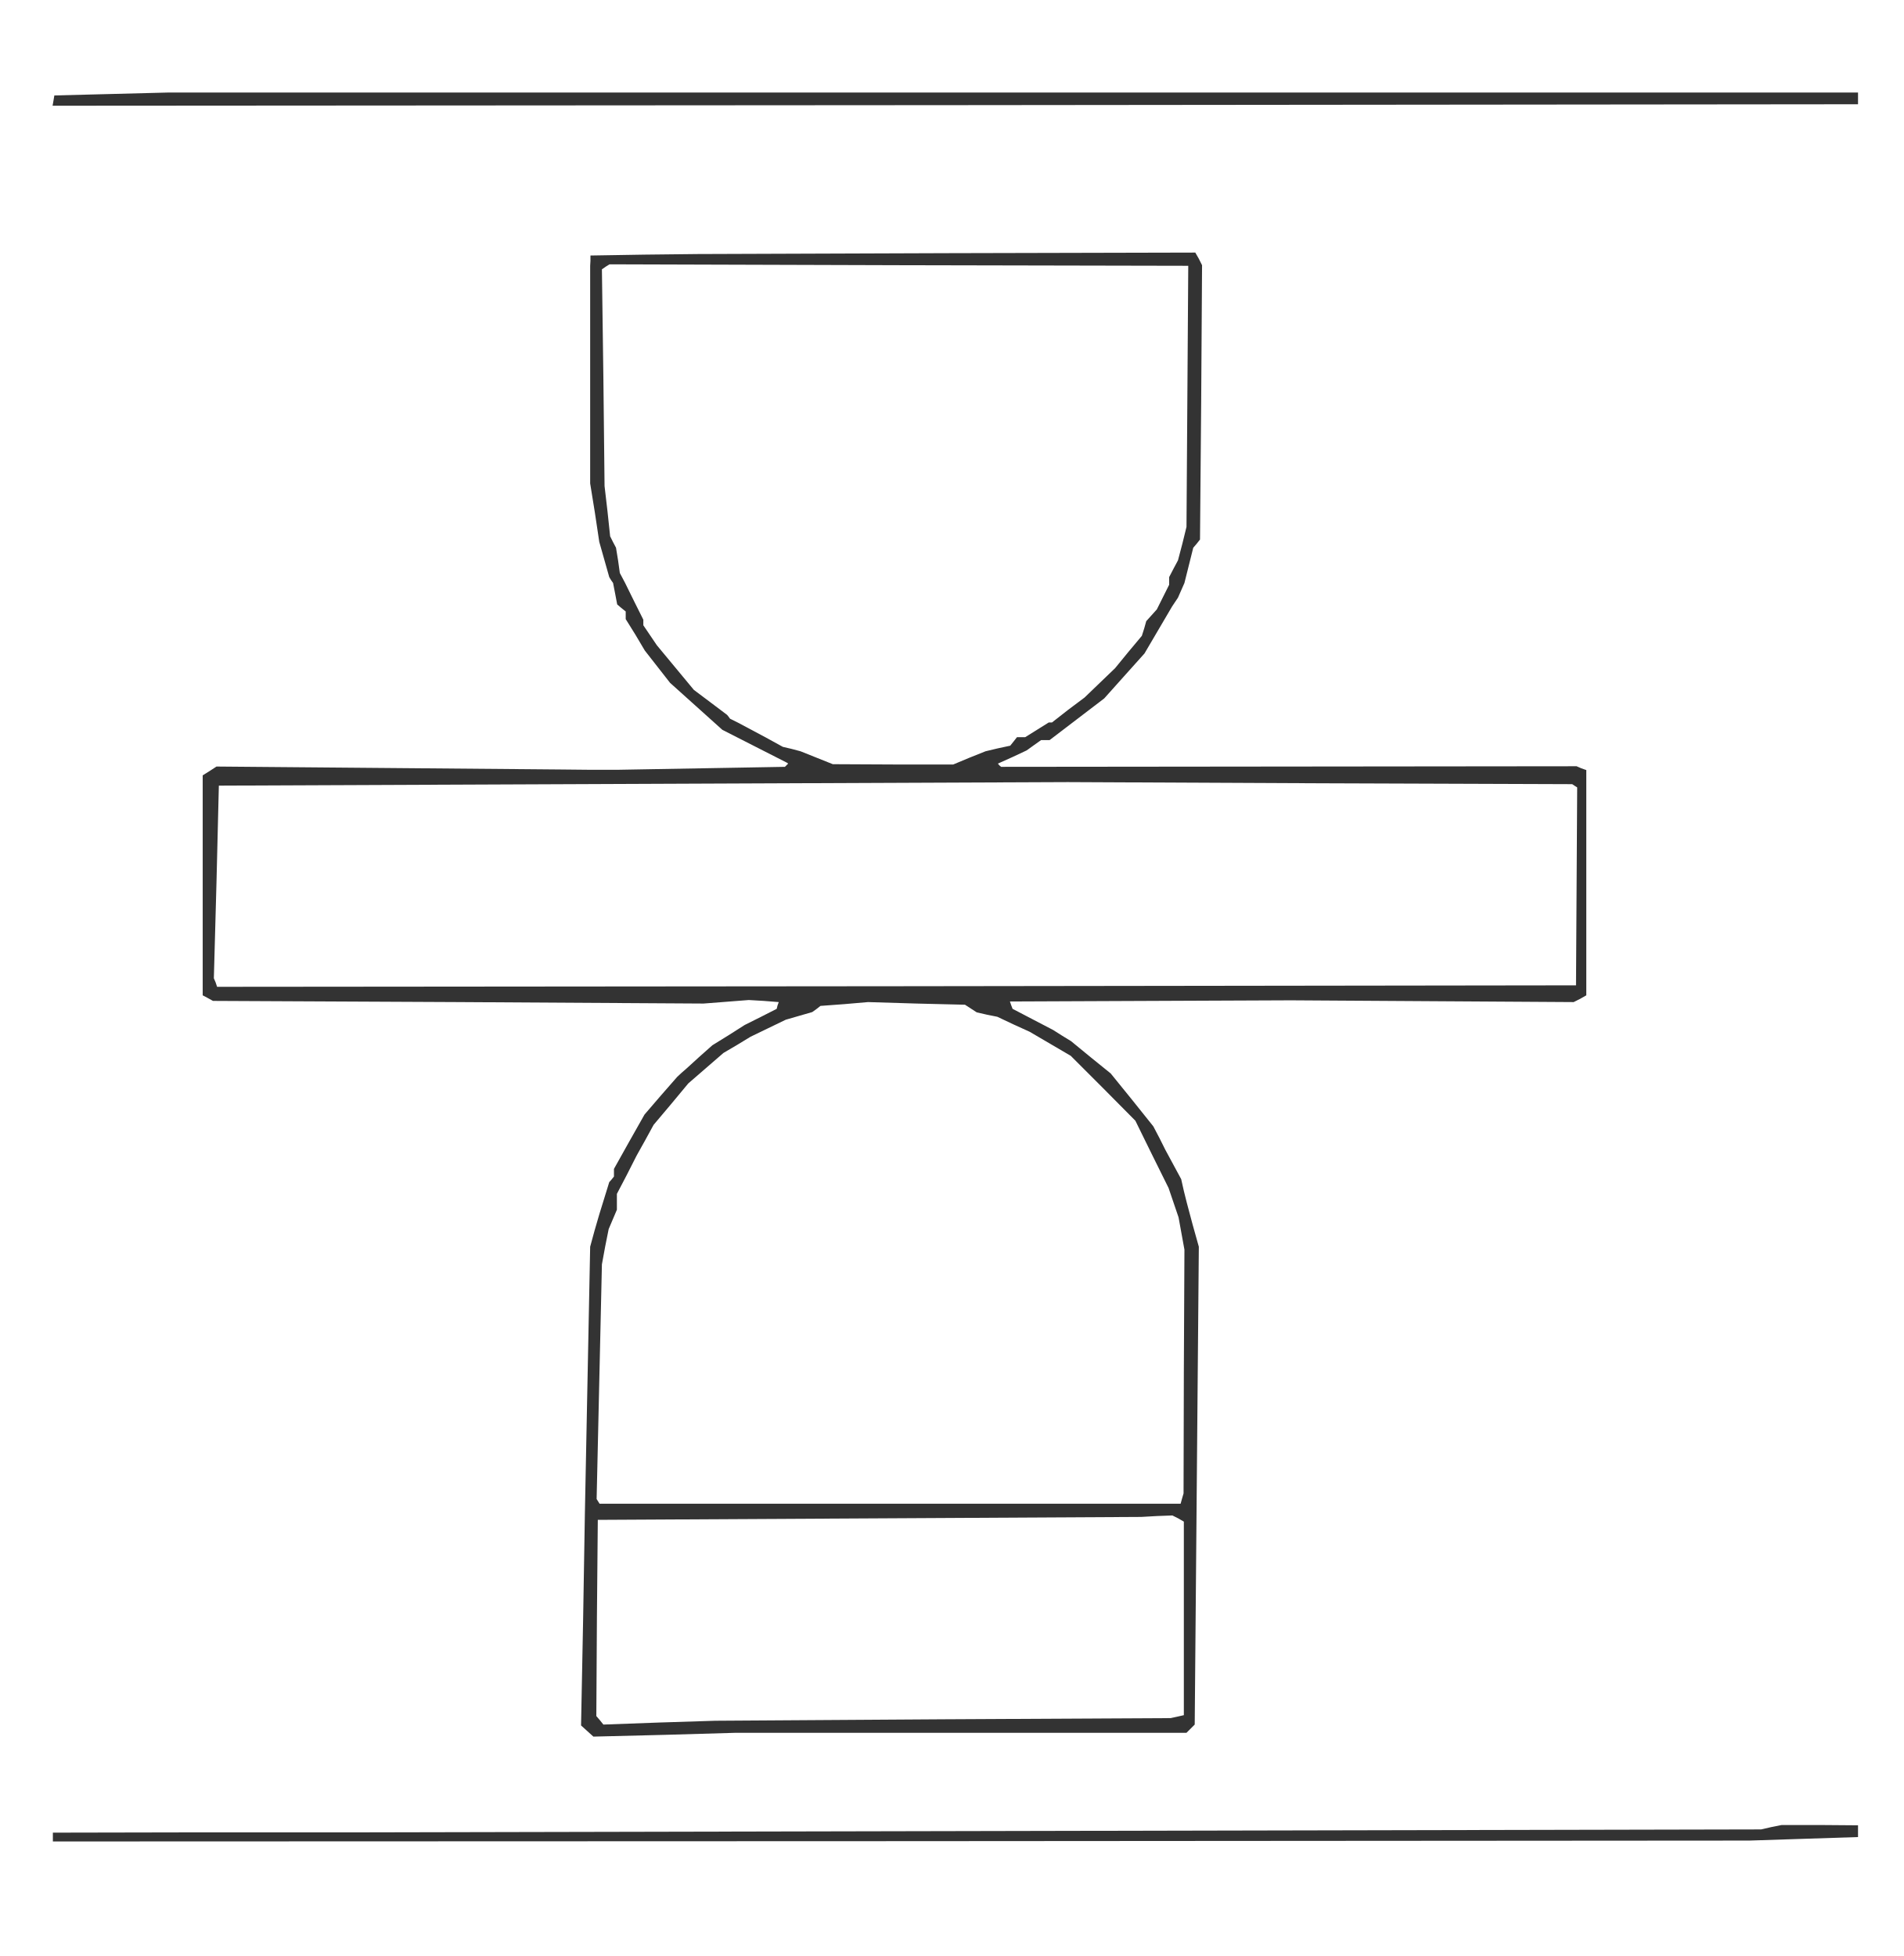
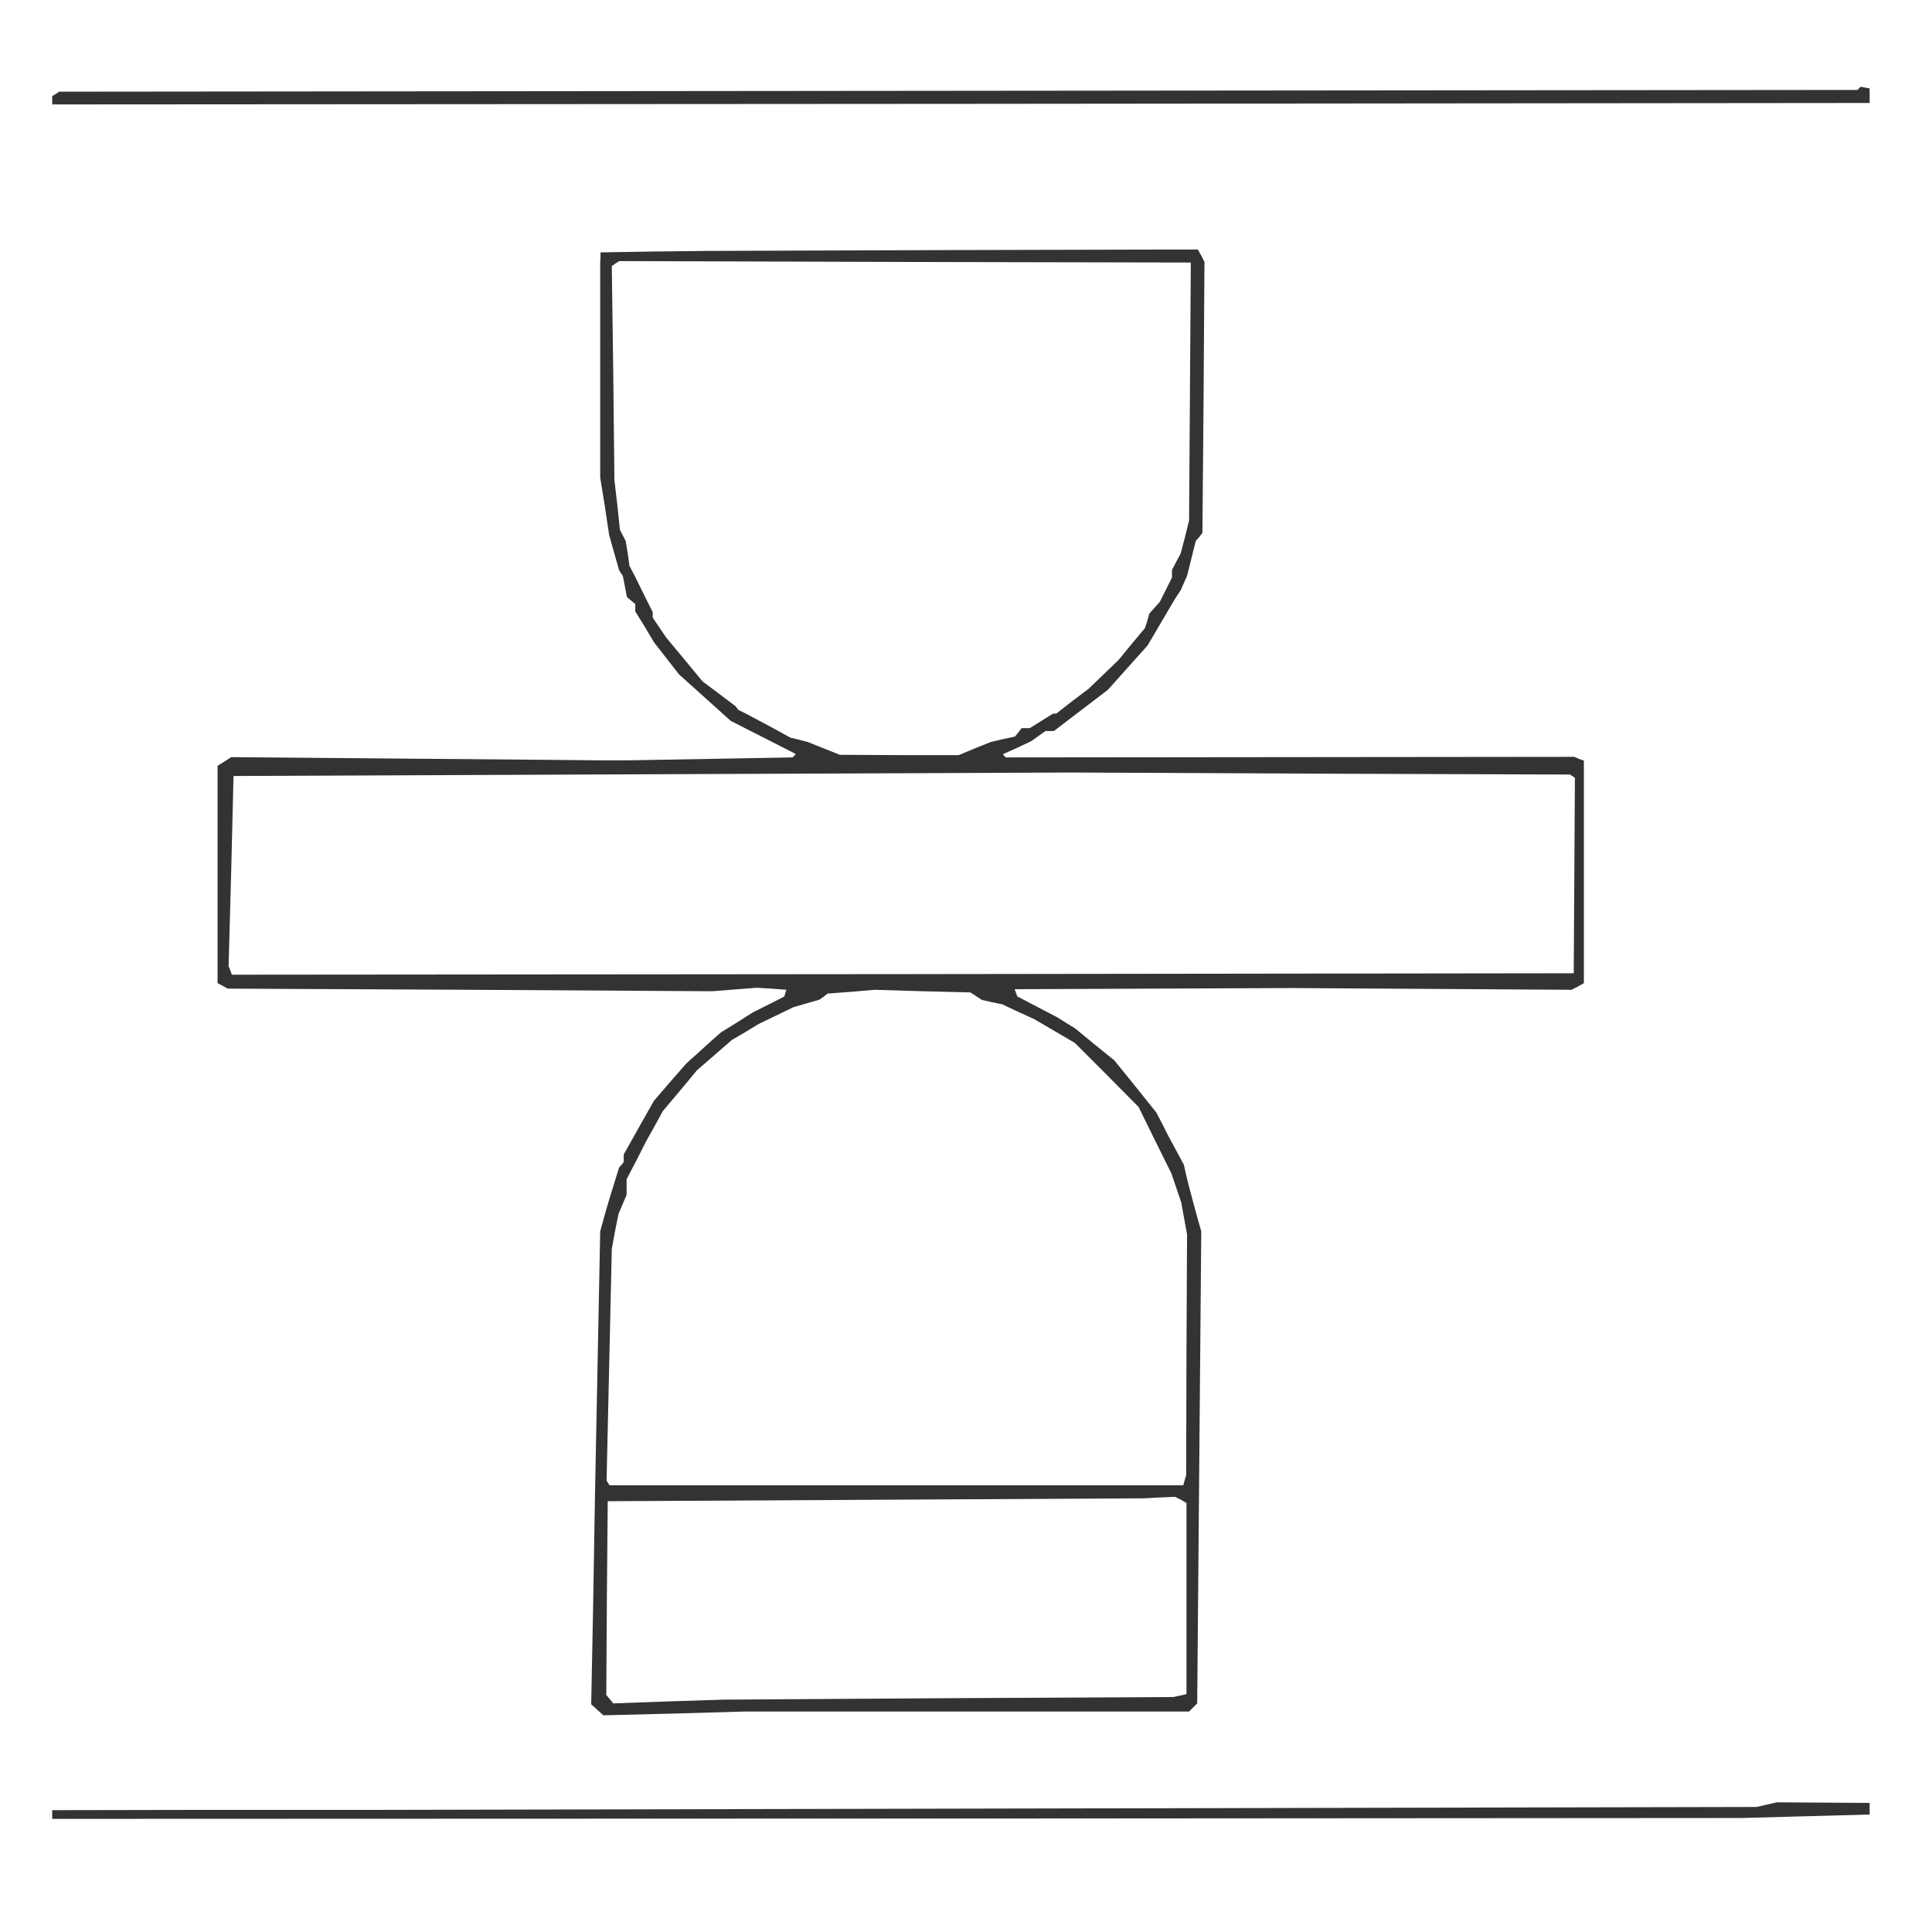
- <svg xmlns="http://www.w3.org/2000/svg" version="1.0" width="648" height="666" viewBox="0 0 648 666" preserveAspectRatio="xMidYMid meet">
+ <svg xmlns="http://www.w3.org/2000/svg" version="1.0" width="660" height="666" viewBox="0 0 660 666" preserveAspectRatio="xMidYMid meet">
  <g transform="translate(0,666) scale(0.1,-0.1)" fill="#333" stroke="none">
-     <path d="M380 6340 l-195 -5 -3 -18 -3 -17 3073 2 3073 3 0 20 0 20 -2875 0 -2875 0 -195 -5z M2193 5793 l-183 -3 0 -18 -1 -17 0 -370 0 -371 16 -99 15 -100 17 -60 17 -60 6 -10 7 -10 7 -36 7 -37 14 -12 15 -12 0 -13 0 -13 33 -53 32 -54 43 -55 43 -55 89 -80 89 -80 108 -55 108 -55 4 -2 4 -3 -5 -5 -6 -6 -283 -5 -284 -5 -100 0 -100 1 -584 5 -584 5 -23 -15 -24 -15 0 -375 0 -374 17 -9 18 -10 835 -4 835 -5 77 6 77 6 51 -3 51 -4 -4 -11 -3 -12 -55 -28 -54 -27 -55 -35 -55 -34 -45 -40 -45 -41 -15 -13 -15 -14 -56 -64 -55 -64 -52 -92 -52 -93 0 -13 0 -13 -8 -10 -8 -9 -17 -55 -17 -55 -16 -55 -15 -55 -9 -455 -9 -455 -6 -360 -7 -360 21 -19 21 -19 243 6 242 7 767 0 767 0 14 14 14 14 7 814 7 813 -21 75 -20 75 -10 40 -9 40 -27 50 -27 50 -20 40 -21 40 -72 90 -73 90 -68 55 -67 55 -31 19 -30 19 -69 36 -69 36 -5 13 -4 12 479 2 478 2 481 -3 481 -3 22 11 21 12 0 383 0 384 -17 6 -16 7 -980 -1 -979 -1 -6 5 -5 6 49 22 49 23 25 18 24 17 15 0 14 0 93 71 93 71 68 76 69 77 47 80 47 80 10 15 10 15 11 25 11 25 15 60 15 60 12 14 11 14 4 467 3 467 -11 22 -12 21 -847 -2 -847 -3 -182 -2z m1849 -483 l-3 -444 -14 -57 -15 -57 -15 -28 -15 -29 0 -13 0 -13 -21 -42 -21 -42 -18 -20 -18 -20 -7 -25 -8 -25 -46 -55 -45 -55 -52 -50 -52 -50 -56 -42 -55 -43 -6 0 -5 0 -40 -25 -40 -25 -14 0 -14 0 -11 -14 -12 -15 -42 -9 -42 -10 -55 -22 -55 -23 -205 0 -205 1 -55 22 -55 22 -30 8 -30 7 -60 33 -60 32 -30 16 -30 15 -5 7 -5 6 -57 43 -56 42 -63 76 -63 76 -23 34 -23 34 0 9 0 10 -31 62 -31 63 -9 17 -9 17 -6 43 -7 43 -10 19 -10 20 -9 85 -10 86 -4 369 -5 369 13 9 13 8 985 -3 985 -2 -3 -445z m1319 -1326 l8 -5 -2 -337 -2 -337 -2313 -3 -2313 -2 -5 15 -6 14 9 328 8 328 1445 6 1445 6 859 -4 858 -3 9 -6z m-2056 -758 l20 -13 35 -8 35 -7 55 -26 55 -25 70 -41 70 -41 110 -110 110 -111 56 -114 57 -115 17 -50 17 -50 10 -55 10 -55 -2 -415 -1 -415 -5 -17 -5 -18 -989 0 -989 0 -5 8 -5 8 9 399 9 400 11 60 12 60 14 33 14 33 0 27 0 27 34 65 33 65 29 52 29 53 59 70 59 71 60 52 60 52 46 27 46 28 60 29 60 29 45 13 45 13 14 10 14 11 81 6 81 7 165 -5 165 -4 20 -13z m706 -1736 l19 -11 0 -329 0 -330 -22 -5 -23 -5 -775 -4 -775 -5 -190 -6 -191 -7 -12 15 -12 14 2 334 3 334 925 5 925 5 53 3 53 2 20 -10z M6030 439 l-35 -8 -2390 -5 -2390 -5 -517 0 -518 -1 0 -15 0 -15 2888 1 2887 2 185 6 185 6 0 20 0 20 -130 1 -130 0 -35 -7z" />
+     <path d="M6408 6355 l-5 -5 -3100 -3 -3099 -3 -12 -8 -12 -7 0 -15 0 -14 3133 2 3132 3 0 25 0 25 -15 3 -16 3 -6 -6z M2253 5793 l-183 -3 0 -18 -1 -17 0 -370 0 -371 16 -99 15 -100 17 -60 17 -60 6 -10 7 -10 7 -36 7 -37 14 -12 15 -12 0 -13 0 -13 33 -53 32 -54 43 -55 43 -55 89 -80 89 -80 108 -55 108 -55 4 -2 4 -3 -5 -5 -6 -6 -283 -5 -284 -5 -100 0 -100 1 -584 5 -584 5 -23 -15 -24 -15 0 -375 0 -374 17 -9 18 -10 835 -4 835 -5 77 6 77 6 51 -3 51 -4 -4 -11 -3 -12 -55 -28 -54 -27 -55 -35 -55 -34 -45 -40 -45 -41 -15 -13 -15 -14 -56 -64 -55 -64 -52 -92 -52 -93 0 -13 0 -13 -8 -10 -8 -9 -17 -55 -17 -55 -16 -55 -15 -55 -9 -455 -9 -455 -6 -360 -7 -360 21 -19 21 -19 243 6 242 7 767 0 767 0 14 14 14 14 7 814 7 813 -21 75 -20 75 -10 40 -9 40 -27 50 -27 50 -20 40 -21 40 -72 90 -73 90 -68 55 -67 55 -31 19 -30 19 -69 36 -69 36 -5 13 -4 12 479 2 478 2 481 -3 481 -3 22 11 21 12 0 383 0 384 -17 6 -16 7 -980 -1 -979 -1 -6 5 -5 6 49 22 49 23 25 18 24 17 15 0 14 0 93 71 93 71 68 76 69 77 47 80 47 80 10 15 10 15 11 25 11 25 15 60 15 60 12 14 11 14 4 467 3 467 -11 22 -12 21 -847 -2 -847 -3 -182 -2z m1849 -483 l-3 -444 -14 -57 -15 -57 -15 -28 -15 -29 0 -13 0 -13 -21 -42 -21 -42 -18 -20 -18 -20 -7 -25 -8 -25 -46 -55 -45 -55 -52 -50 -52 -50 -56 -42 -55 -43 -6 0 -5 0 -40 -25 -40 -25 -14 0 -14 0 -11 -14 -12 -15 -42 -9 -42 -10 -55 -22 -55 -23 -205 0 -205 1 -55 22 -55 22 -30 8 -30 7 -60 33 -60 32 -30 16 -30 15 -5 7 -5 6 -57 43 -56 42 -63 76 -63 76 -23 34 -23 34 0 9 0 10 -31 62 -31 63 -9 17 -9 17 -6 43 -7 43 -10 19 -10 20 -9 85 -10 86 -4 369 -5 369 13 9 13 8 985 -3 985 -2 -3 -445z m1319 -1326 l8 -5 -2 -337 -2 -337 -2313 -3 -2313 -2 -5 15 -6 14 9 328 8 328 1445 6 1445 6 859 -4 858 -3 9 -6z m-2056 -758 l20 -13 35 -8 35 -7 55 -26 55 -25 70 -41 70 -41 110 -110 110 -111 56 -114 57 -115 17 -50 17 -50 10 -55 10 -55 -2 -415 -1 -415 -5 -17 -5 -18 -989 0 -989 0 -5 8 -5 8 9 399 9 400 11 60 12 60 14 33 14 33 0 27 0 27 34 65 33 65 29 52 29 53 59 70 59 71 60 52 60 52 46 27 46 28 60 29 60 29 45 13 45 13 14 10 14 11 81 6 81 7 165 -5 165 -4 20 -13z m706 -1736 l19 -11 0 -329 0 -330 -22 -5 -23 -5 -775 -4 -775 -5 -190 -6 -191 -7 -12 15 -12 14 2 334 3 334 925 5 925 5 53 3 53 2 20 -10z M6090 439 l-35 -8 -2390 -5 -2390 -5 -547 0 -548 -1 0 -15 0 -15 2913 1 2912 2 220 6 220 6 0 20 0 20 -160 1 -160 1 -35 -8z" />
  </g>
</svg>
